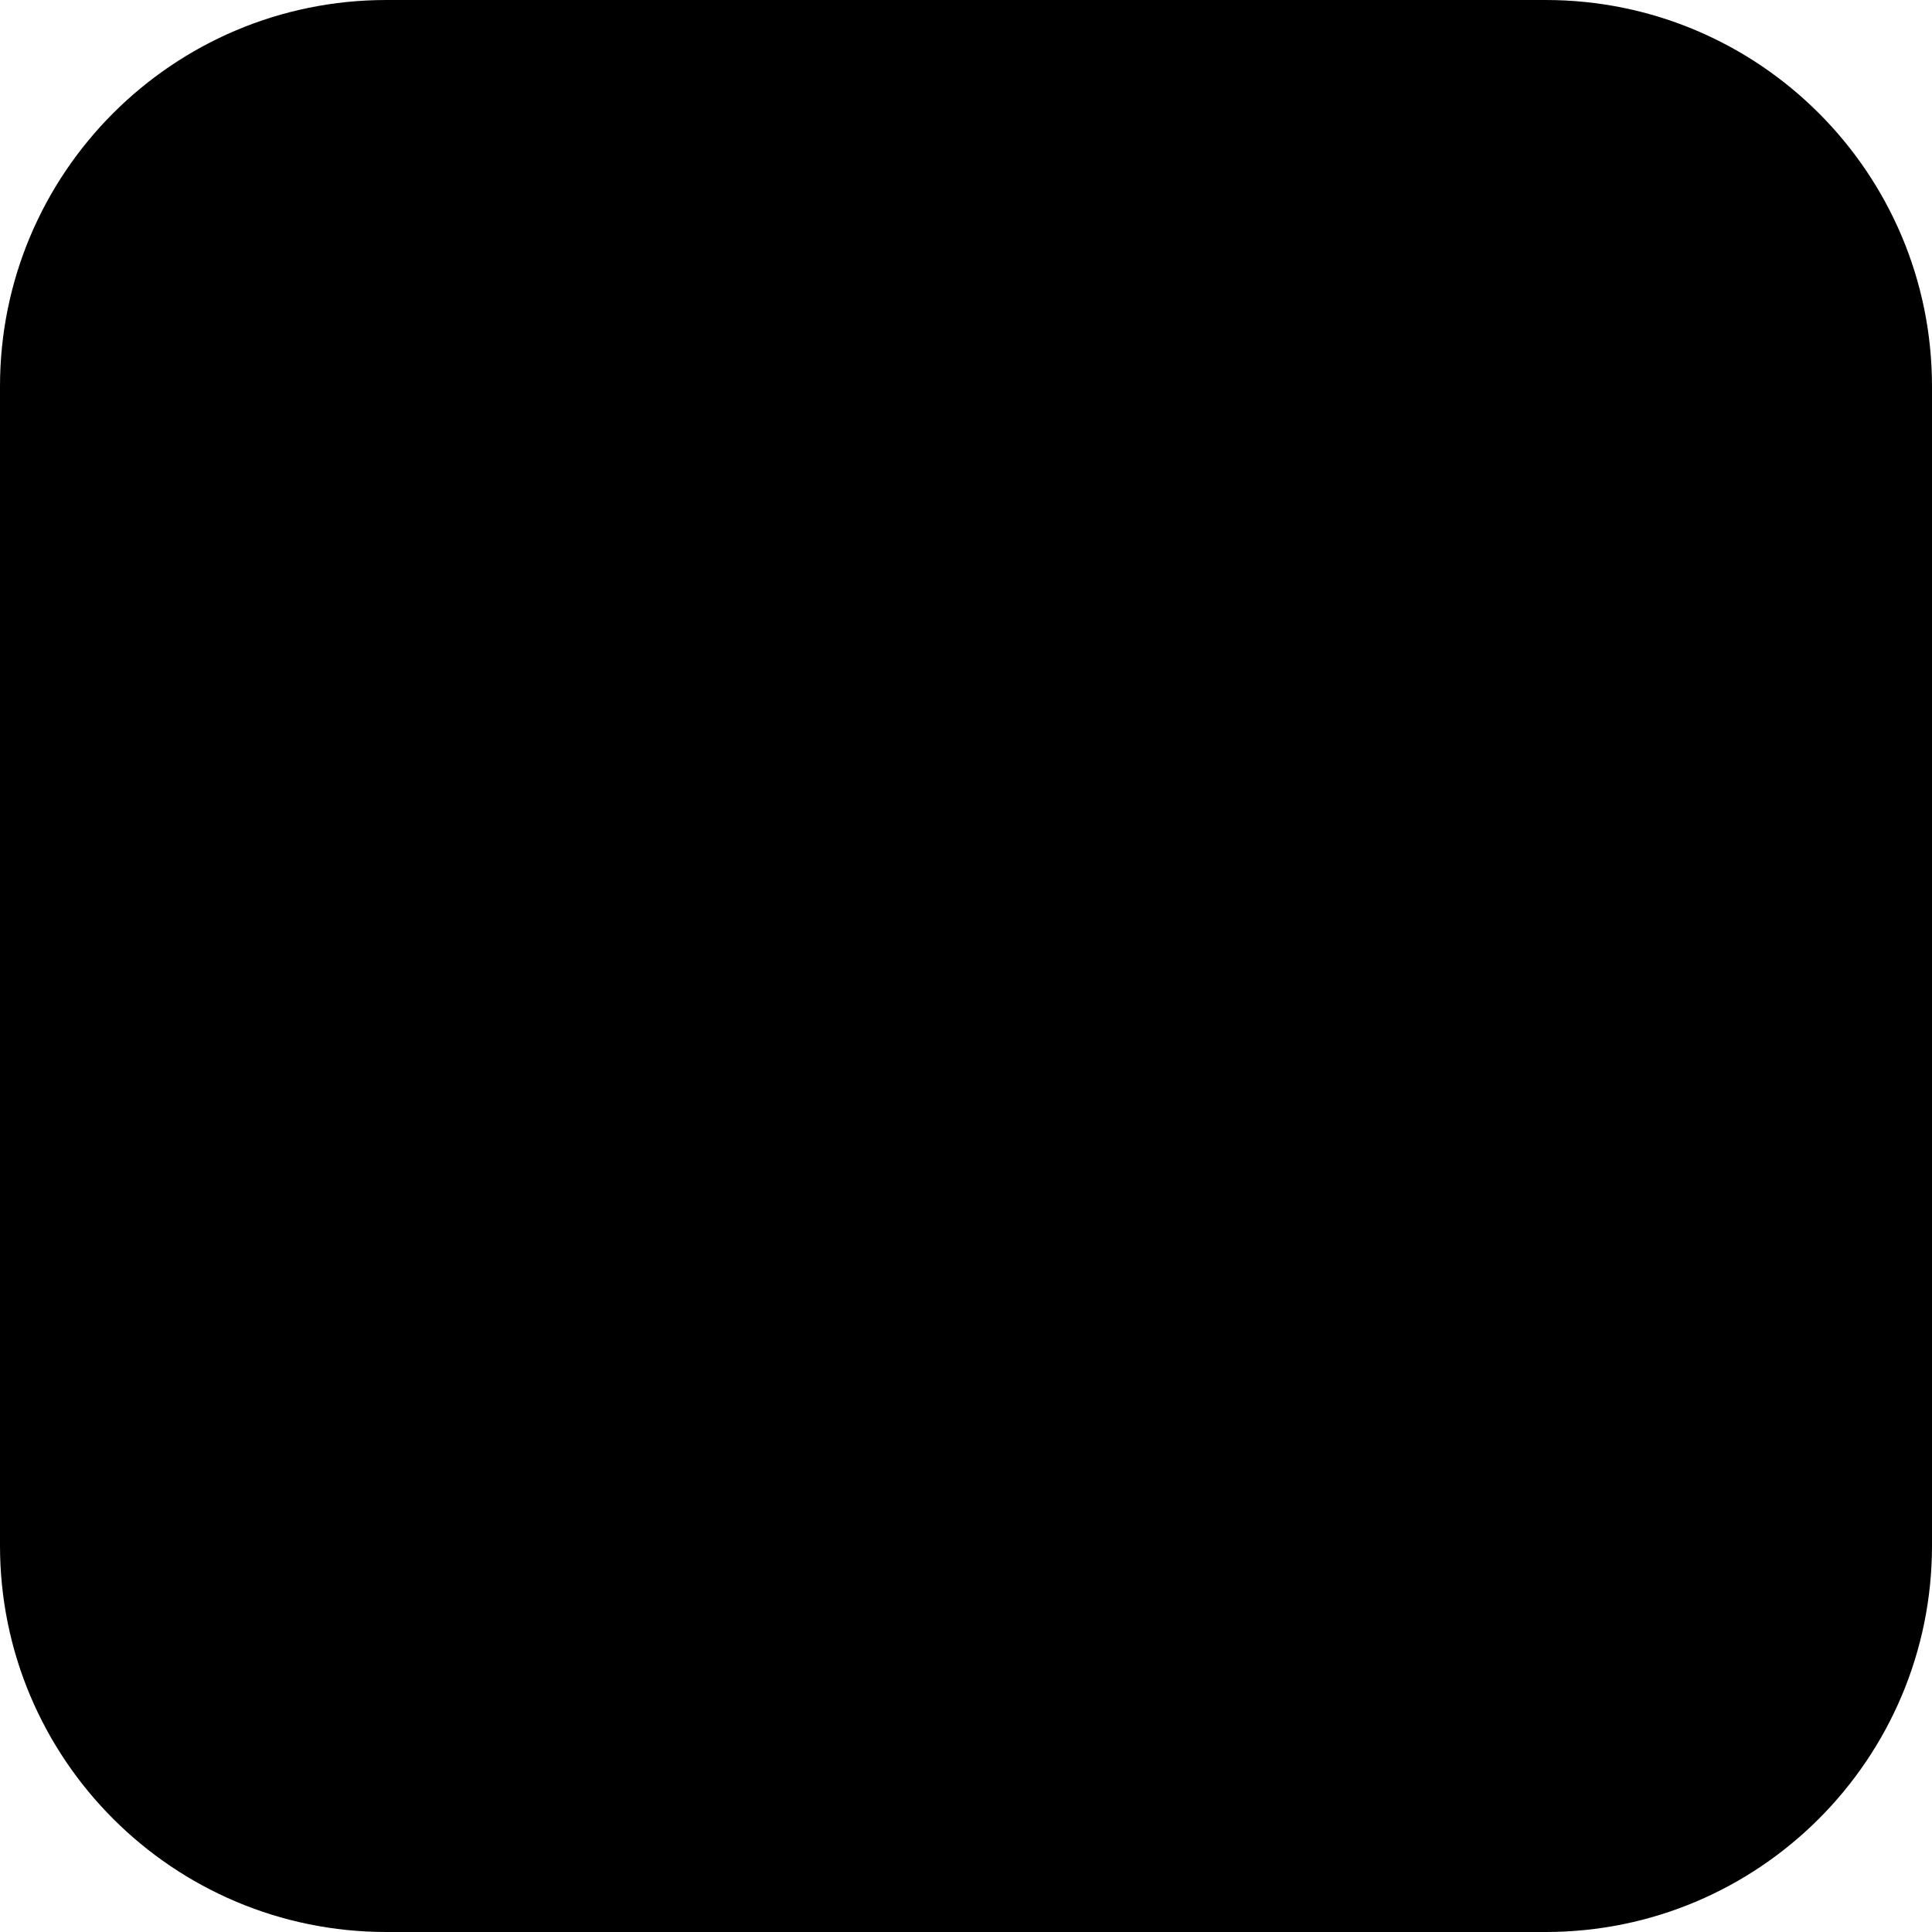
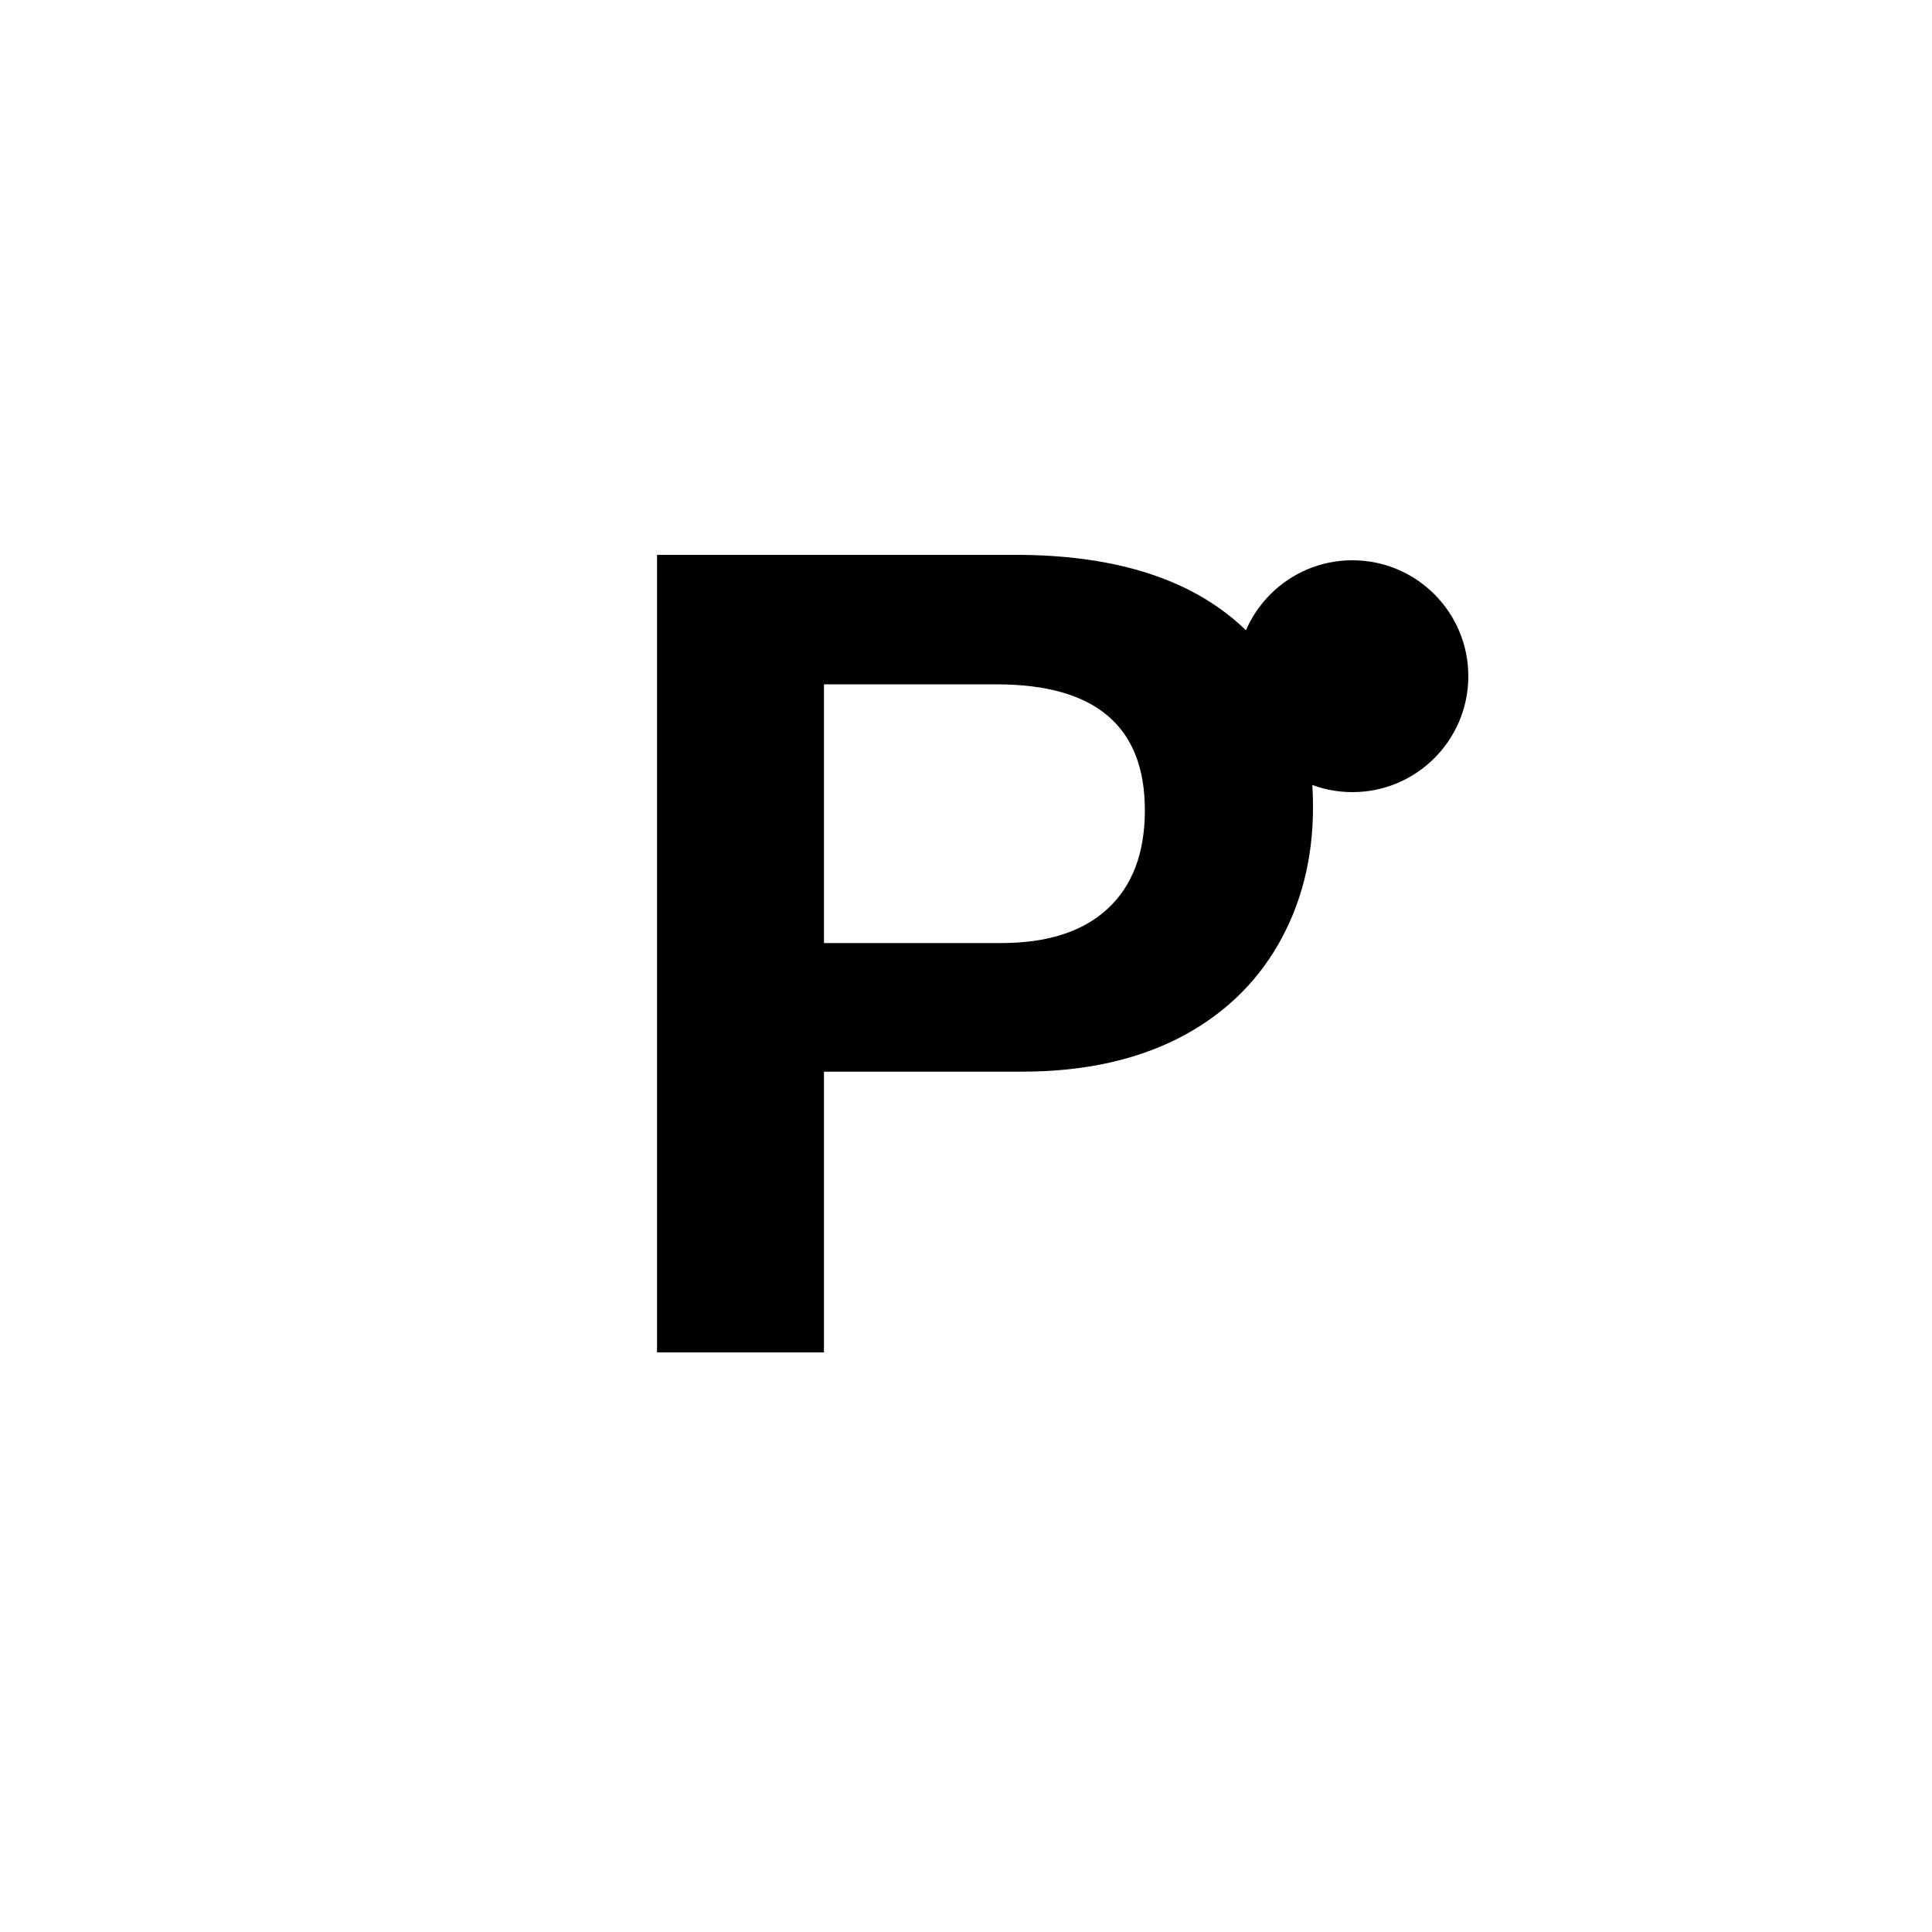
<svg xmlns="http://www.w3.org/2000/svg" viewBox="0 0 100 100">
-   <rect width="100" height="100" fill="oklch(0.967 0.003 264.542)" rx="20" />
  <text x="50" y="70" font-family="Arial, sans-serif" font-size="60" font-weight="bold" text-anchor="middle" fill="oklch(0.672 0.137 48.513)">P</text>
  <circle cx="70" cy="35" r="6" fill="oklch(0.536 0.04 196.028)" />
</svg>
